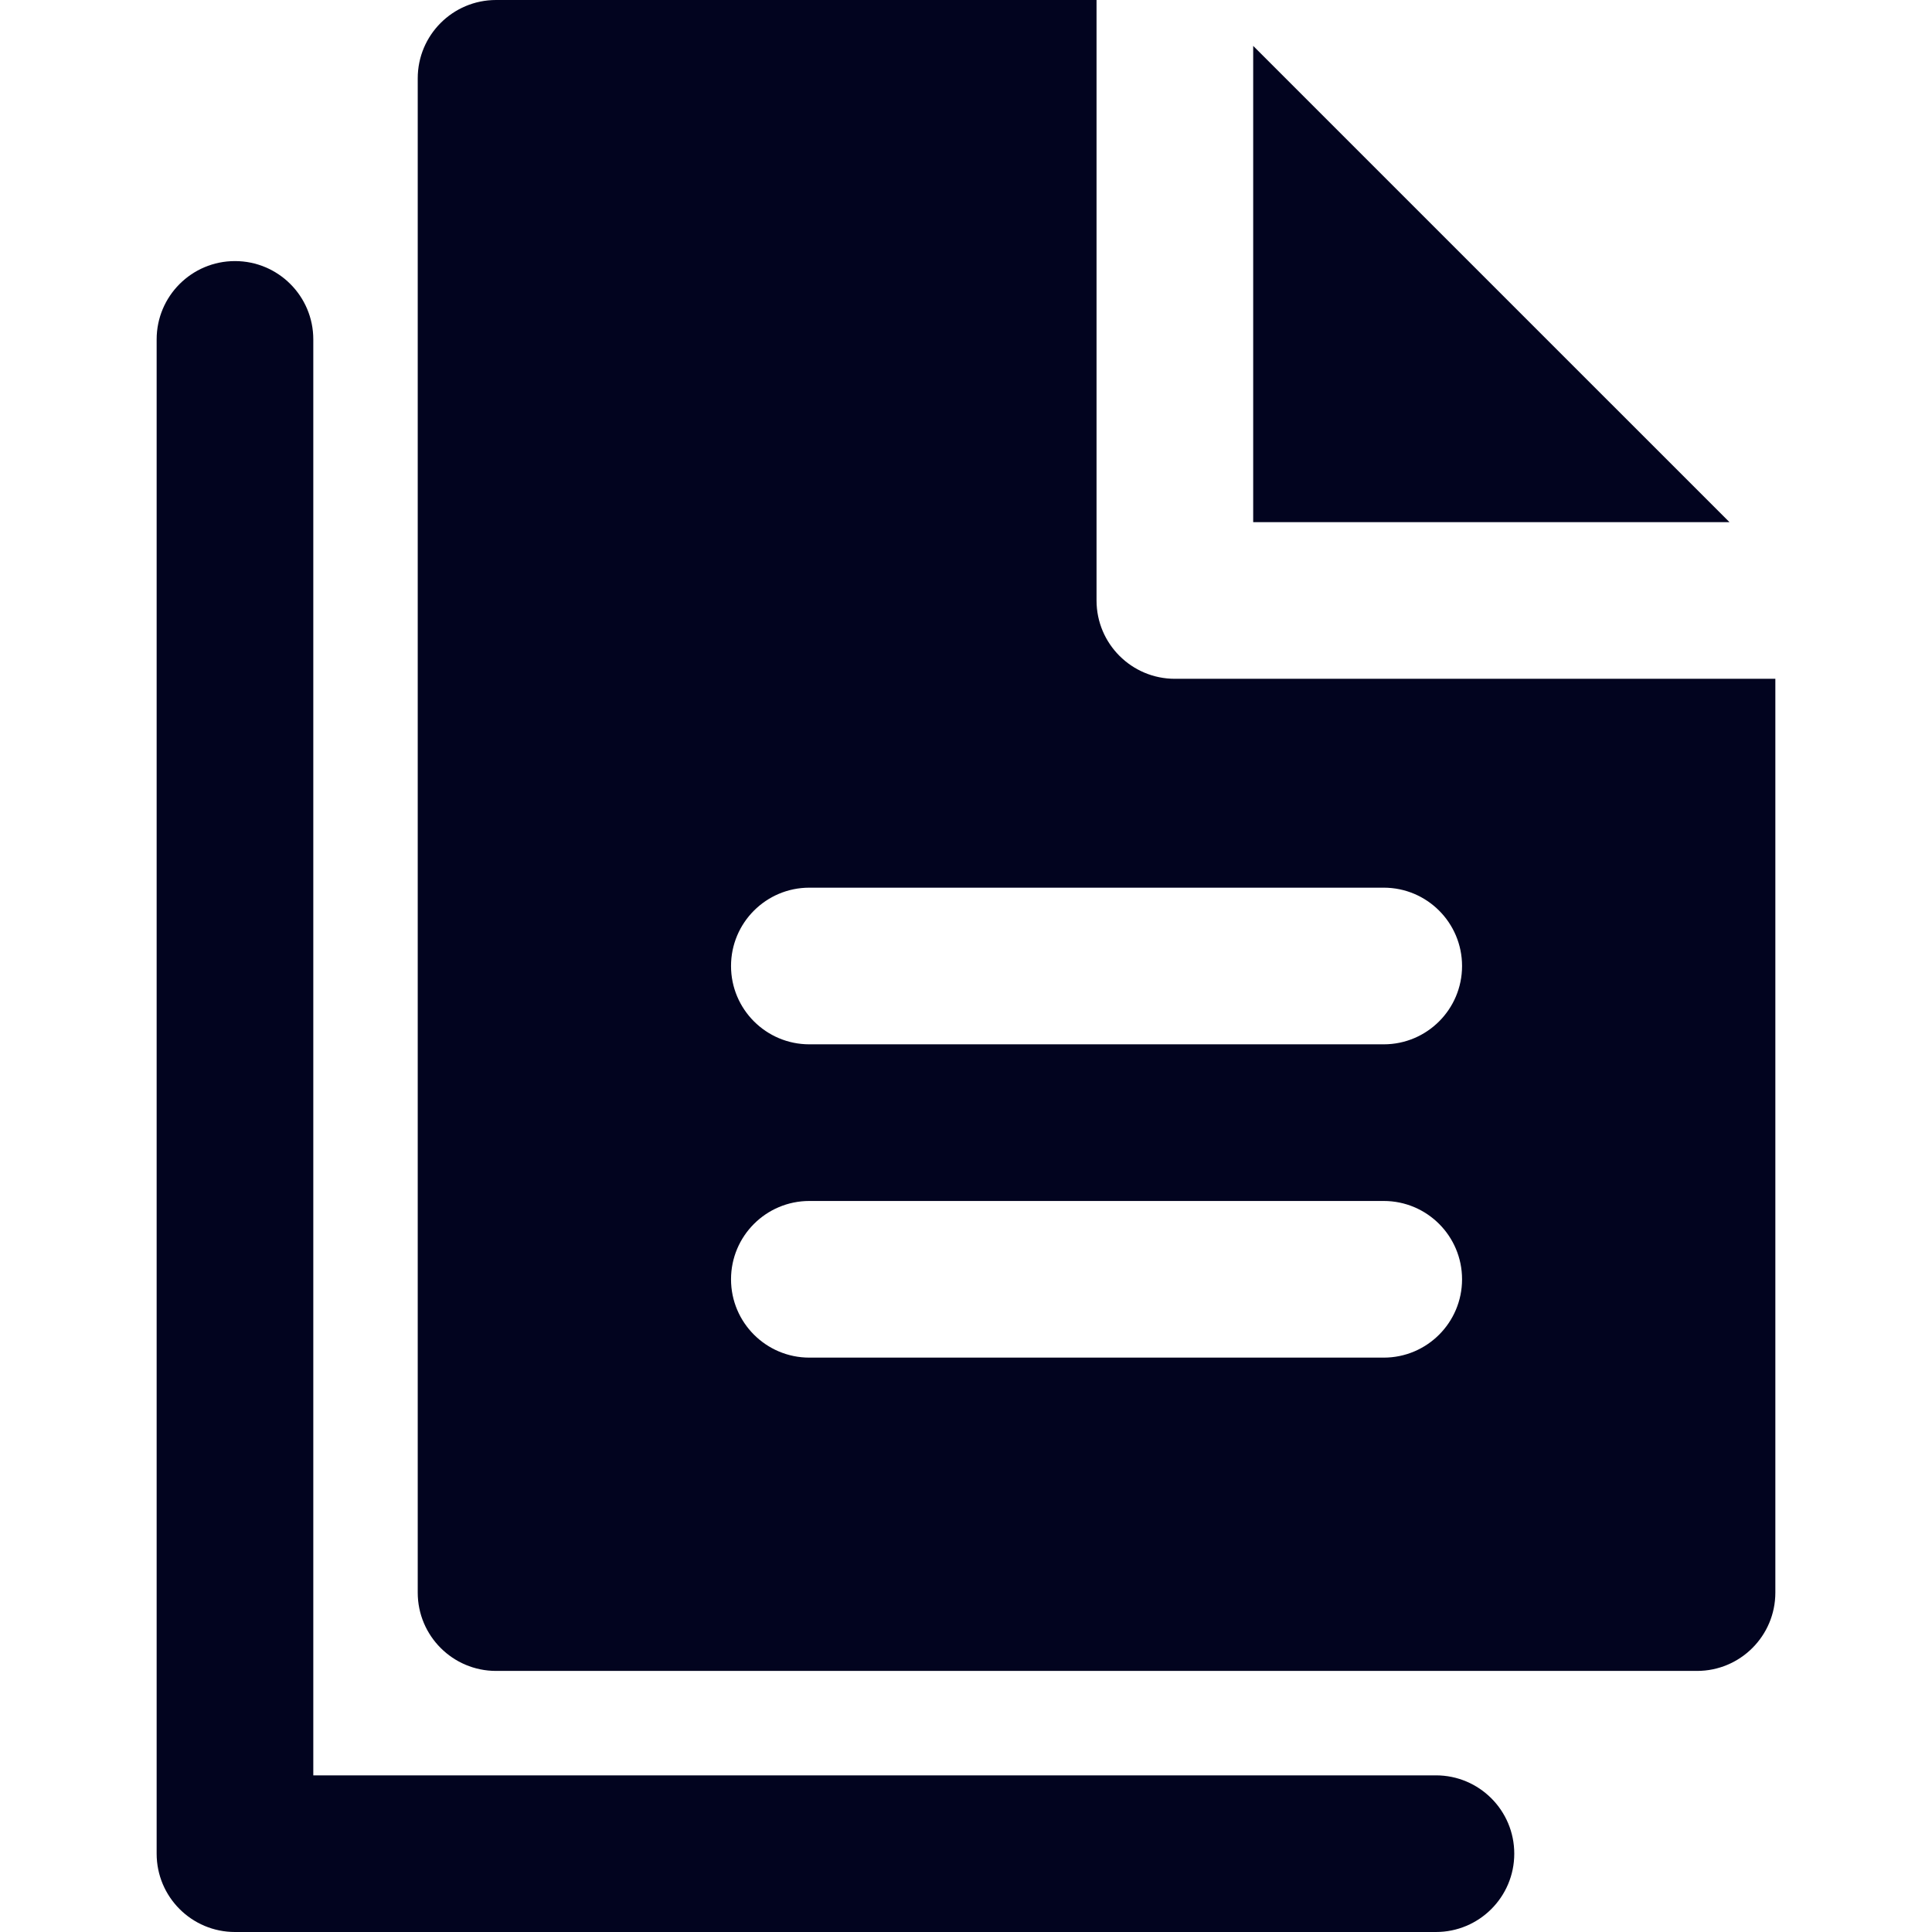
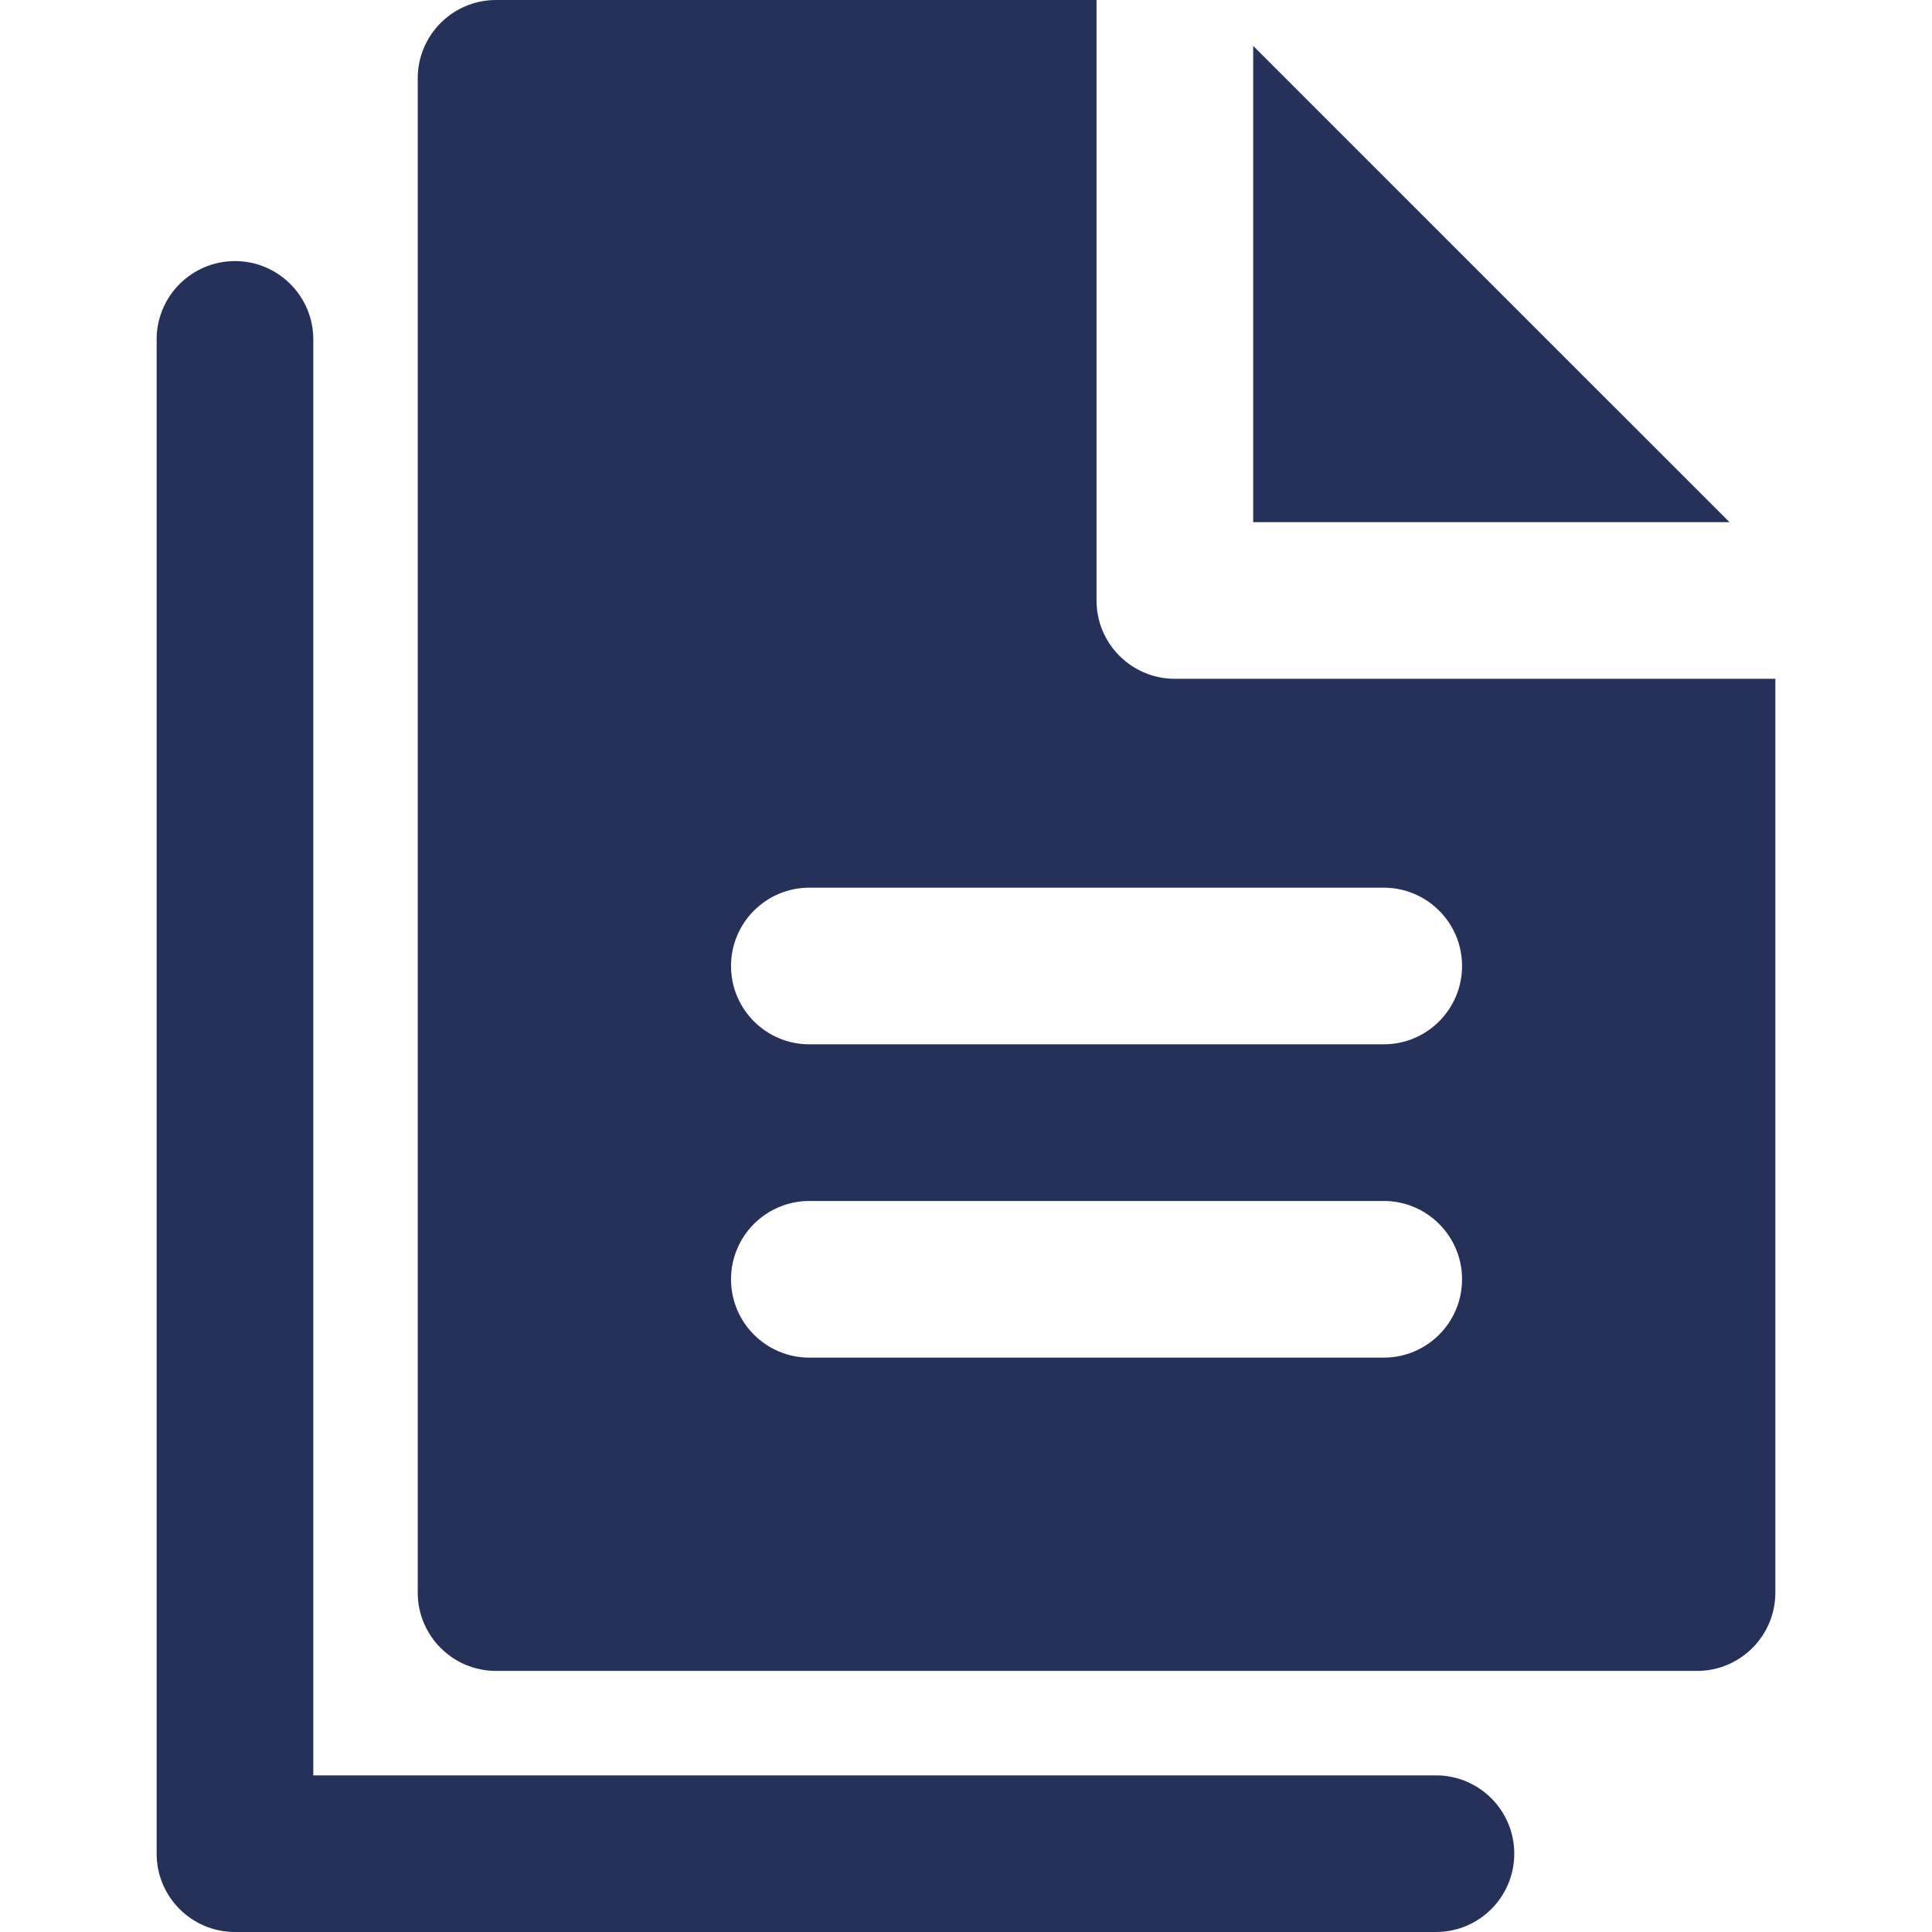
- <svg xmlns="http://www.w3.org/2000/svg" fill="#02041f" height="800px" width="800px" version="1.1" id="Layer_1" viewBox="0 0 512 512" xml:space="preserve">
+ <svg xmlns="http://www.w3.org/2000/svg" fill="#253159" height="800px" width="800px" version="1.1" id="Layer_1" viewBox="0 0 512 512" xml:space="preserve">
  <g>
    <g>
      <polygon points="332.108,12.159 332.108,41.513 332.108,70.868 332.108,138.376 399.617,138.376 428.972,138.376 458.329,138.376       " />
    </g>
  </g>
  <g>
    <g>
      <path d="M449.73,179.889h-20.757H311.351c-11.463,0-20.757-9.294-20.757-20.757V41.513V20.757V0H131.459    c-11.463,0-20.757,9.294-20.757,20.757v401.297c0,11.463,9.294,20.757,20.757,20.757h318.27c11.463,0,20.757-9.293,20.757-20.757    V179.889H449.73z M366.703,359.784H214.487c-11.463,0-20.757-9.294-20.757-20.757s9.294-20.757,20.757-20.757h152.216    c11.463,0,20.757,9.294,20.757,20.757S378.166,359.784,366.703,359.784z M366.703,276.757H214.487    c-11.463,0-20.757-9.294-20.757-20.757s9.294-20.757,20.757-20.757h152.216c11.463,0,20.757,9.294,20.757,20.757    S378.166,276.757,366.703,276.757z" />
    </g>
  </g>
  <g>
    <g>
      <path d="M380.541,470.487H83.027V89.946c0-11.463-9.294-20.757-20.757-20.757s-20.757,9.293-20.757,20.757v401.297    c0,11.463,9.294,20.757,20.757,20.757h318.27c11.463,0,20.757-9.293,20.757-20.757    C401.297,479.78,392.004,470.487,380.541,470.487z" />
    </g>
  </g>
</svg>
